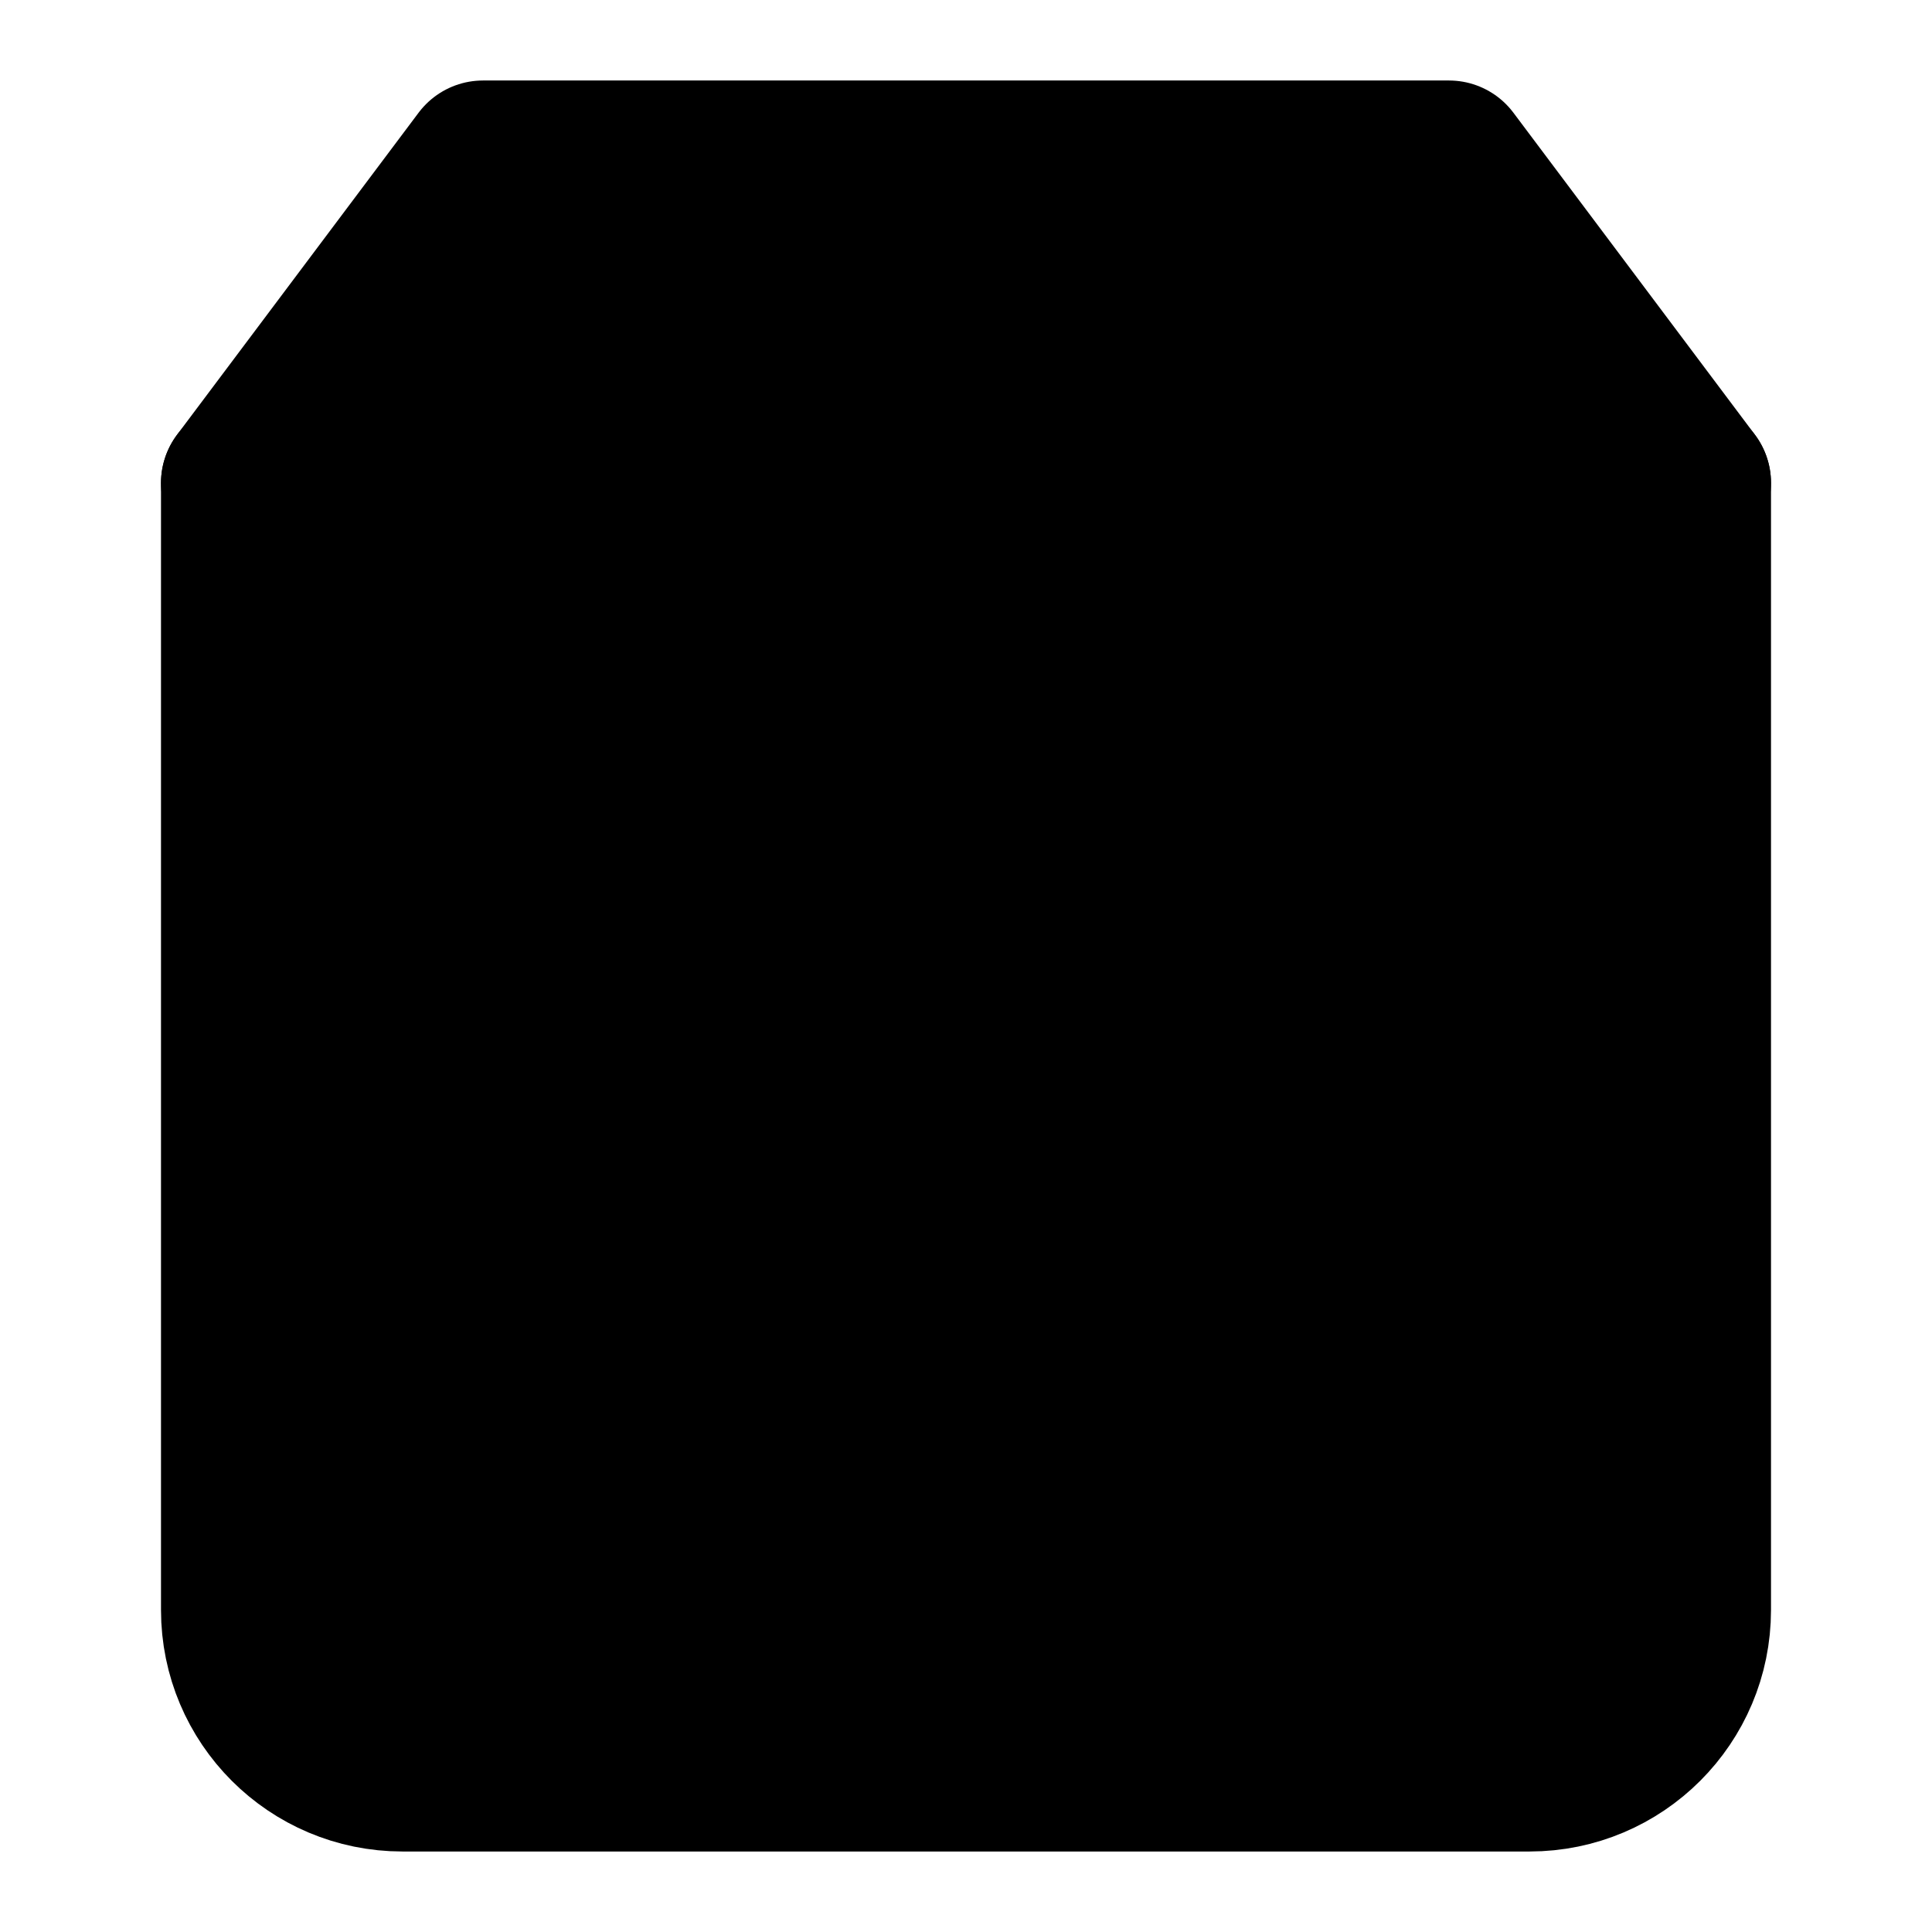
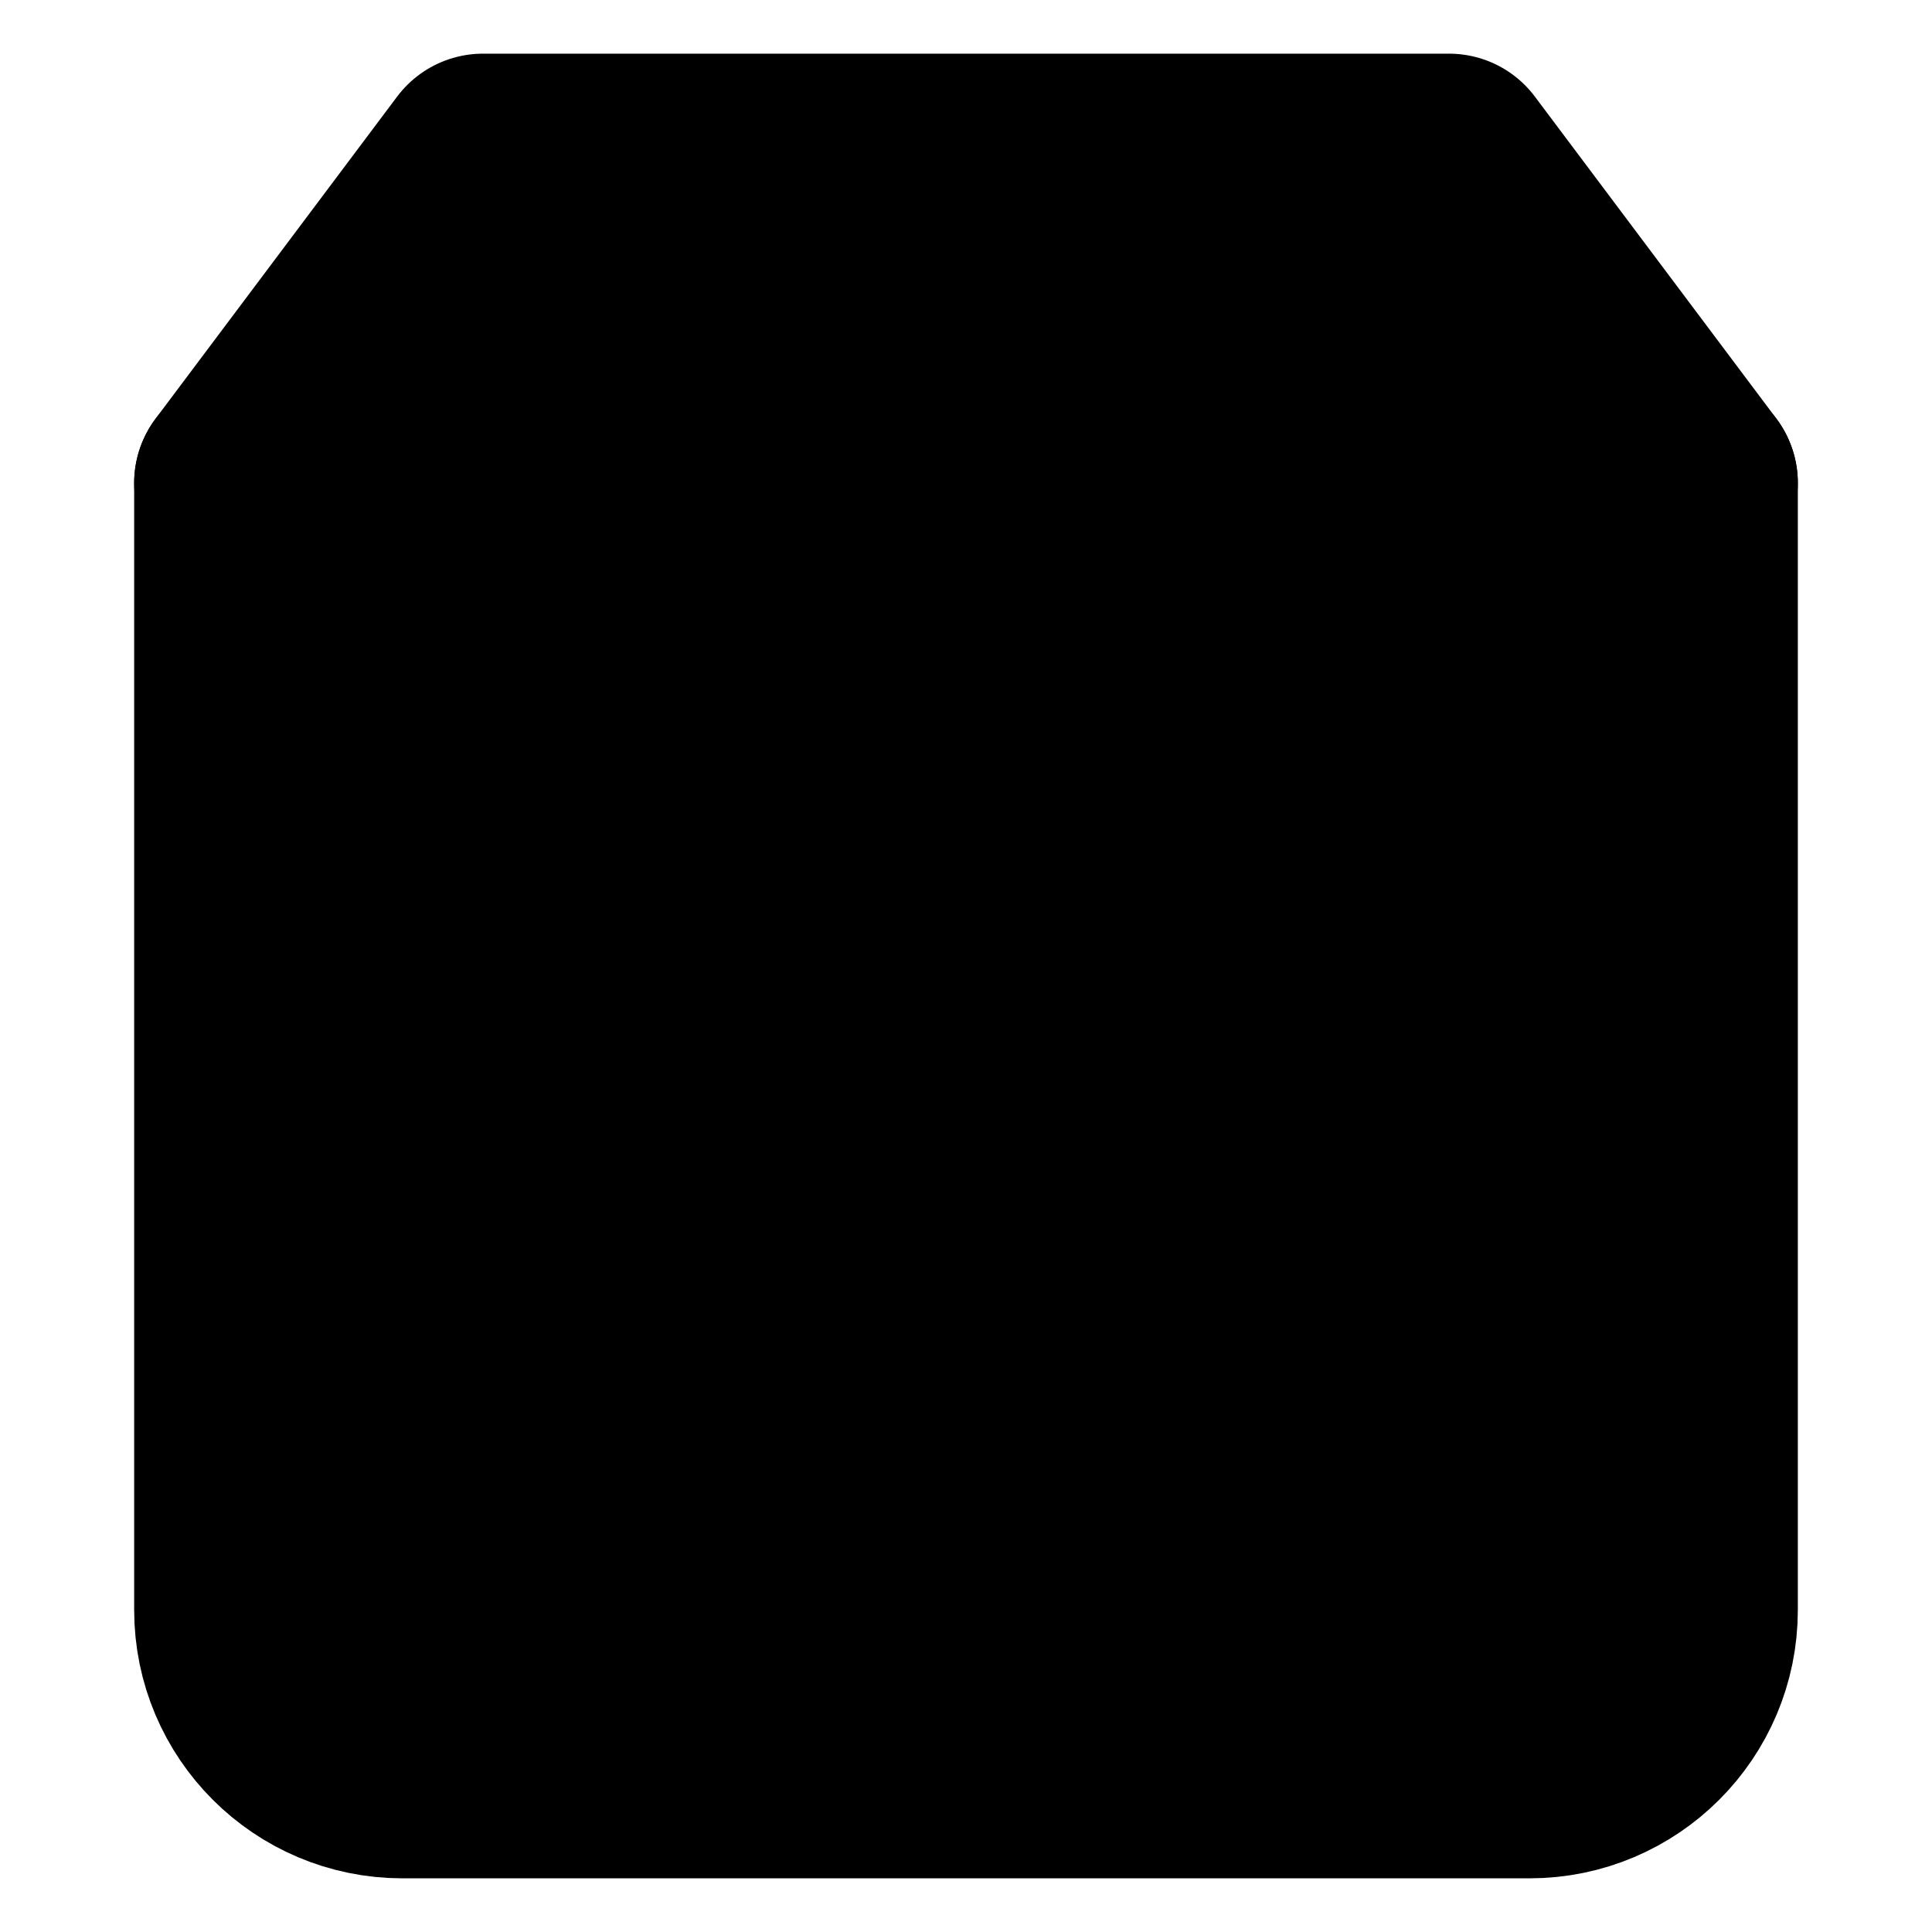
<svg xmlns="http://www.w3.org/2000/svg" width="1.5em" height="1.5em">
  <g id="tuiIconShoppingBagLarge">
    <svg x="50%" y="50%" width="1.5em" height="1.5em" overflow="visible" viewBox="0 0 24 24">
      <svg x="-12" y="-12">
        <svg width="24" height="24" viewBox="0 0 24 24" stroke="currentColor" stroke-width="2" stroke-linecap="round" stroke-linejoin="round">
-           <path d="M6 2L3 6v14a2 2 0 0 0 2 2h14a2 2 0 0 0 2-2V6l-3-4z" />
-           <line x1="3" y1="6" x2="21" y2="6" />
-           <path d="M16 10a4 4 0 0 1-8 0" />
+           <path vector-effect="non-scaling-stroke" d="M6 2L3 6v14a2 2 0 0 0 2 2h14a2 2 0 0 0 2-2V6l-3-4z" />
+           <line vector-effect="non-scaling-stroke" x1="3" y1="6" x2="21" y2="6" />
+           <path vector-effect="non-scaling-stroke" d="M16 10a4 4 0 0 1-8 0" />
        </svg>
      </svg>
    </svg>
  </g>
</svg>
